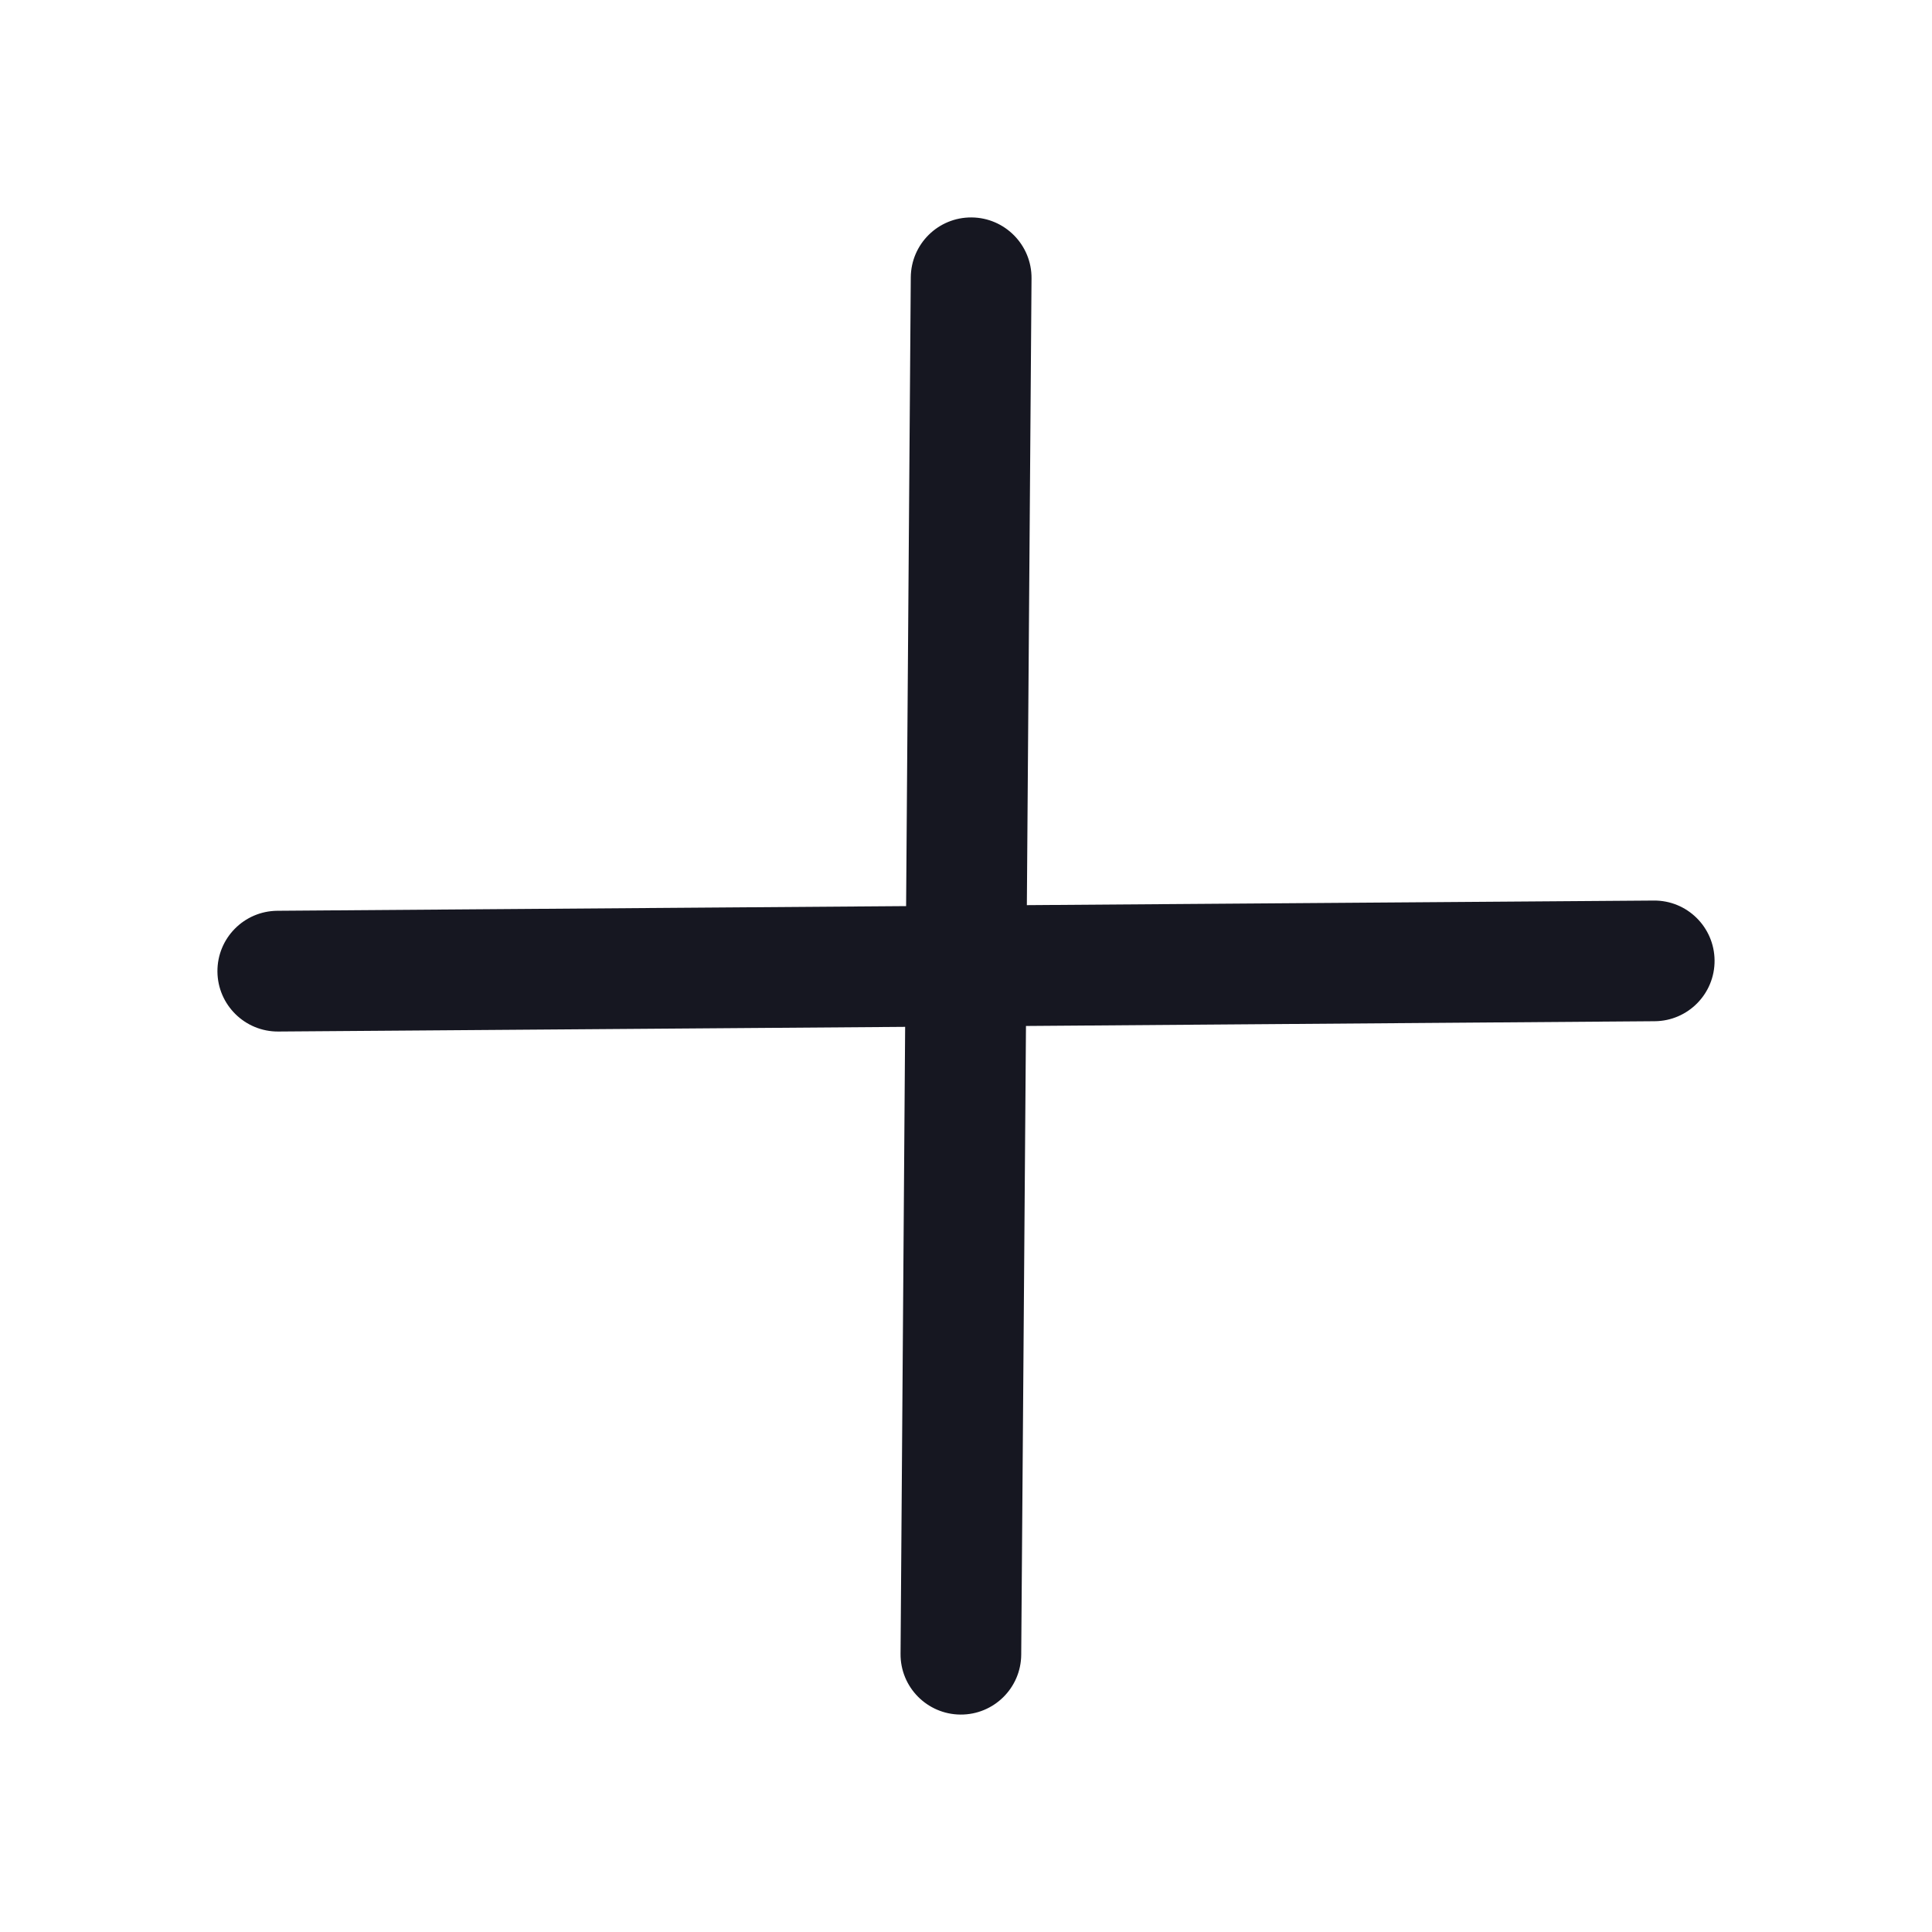
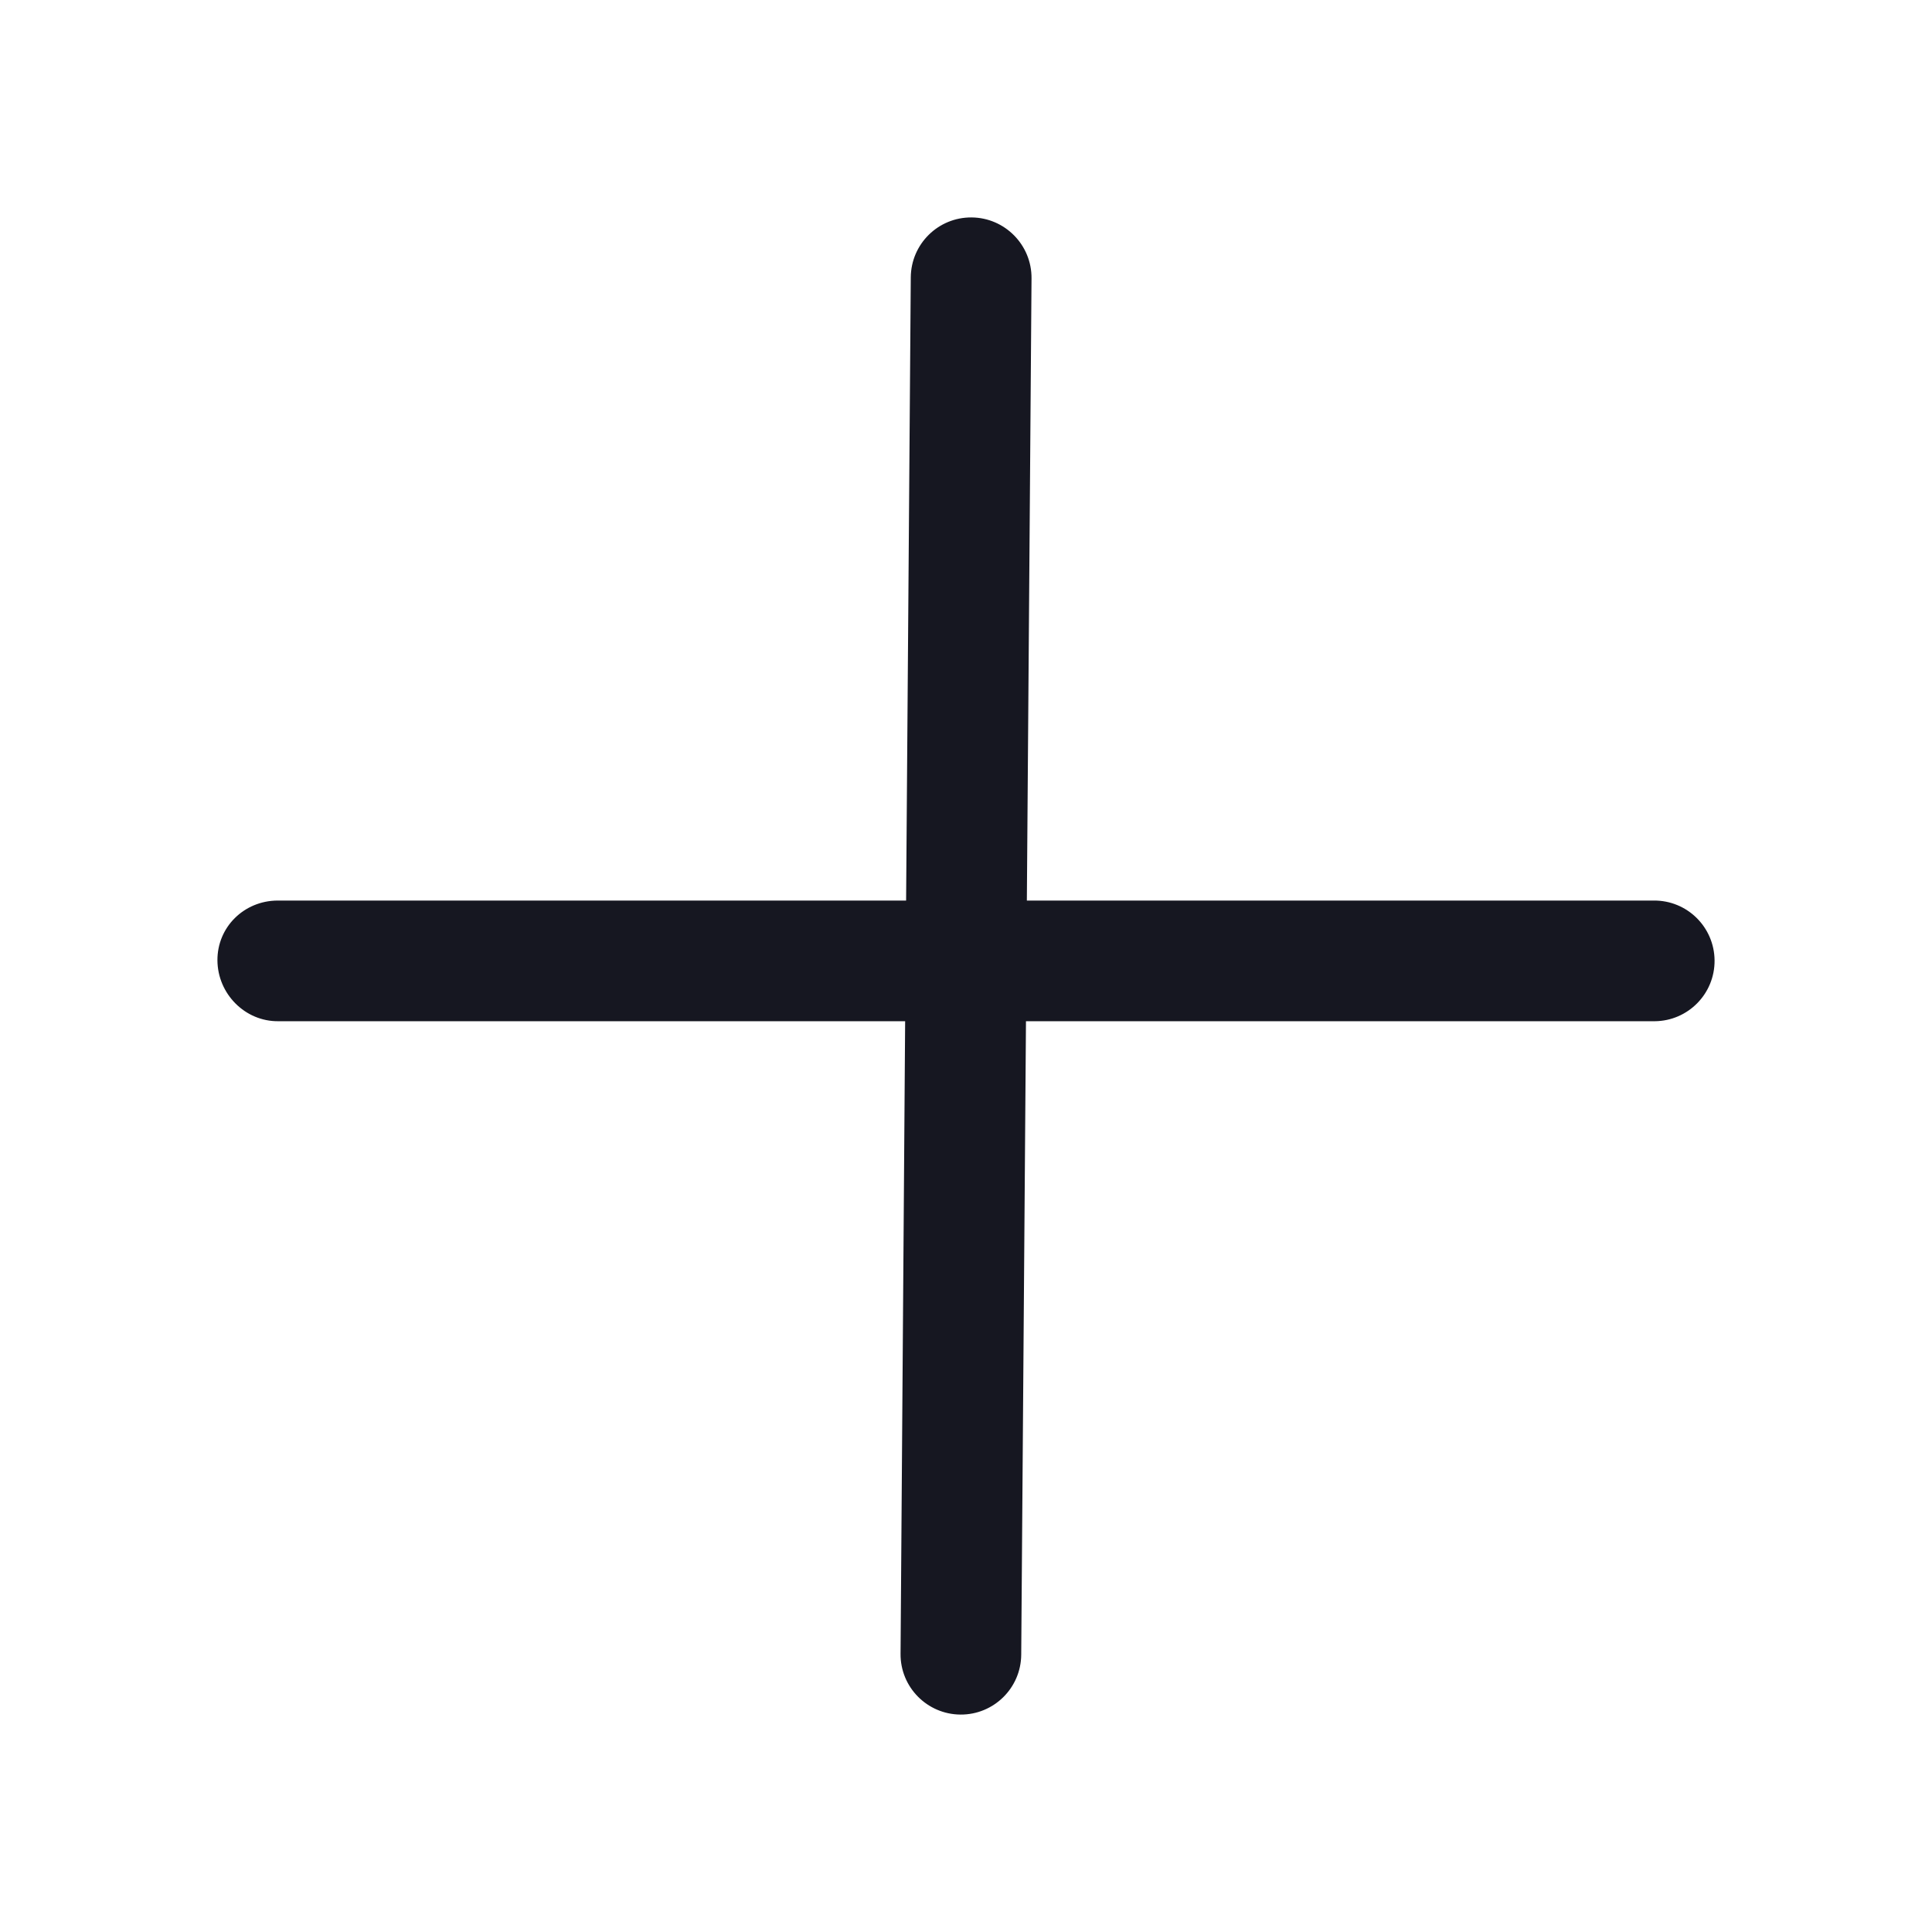
<svg xmlns="http://www.w3.org/2000/svg" width="24" height="24" viewBox="0 0 24 24" fill="none">
-   <path d="M12.814 3.457C12.817 3.043 12.483 2.704 12.069 2.701C11.655 2.698 11.317 3.031 11.314 3.446L11.256 11.256L3.446 11.314C3.031 11.317 2.698 11.655 2.701 12.069C2.704 12.483 3.043 12.817 3.457 12.814L11.244 12.756L11.187 20.543C11.183 20.958 11.517 21.296 11.931 21.299C12.345 21.302 12.683 20.969 12.686 20.555L12.745 12.745L20.555 12.686C20.969 12.683 21.302 12.345 21.299 11.931C21.296 11.517 20.958 11.183 20.543 11.187L12.756 11.244L12.814 3.457Z" fill="#161721" />
+   <path d="M12.814 3.457C12.817 3.043 12.483 2.704 12.069 2.701C11.655 2.698 11.317 3.031 11.314 3.446L11.256 11.187H3.446C3.031 11.19 2.698 11.517 2.701 11.931C2.704 12.345 3.043 12.69 3.457 12.686H11.244L11.187 20.543C11.183 20.958 11.517 21.296 11.931 21.299C12.345 21.302 12.683 20.969 12.686 20.555L12.745 12.686H20.555C20.969 12.683 21.302 12.345 21.299 11.931C21.296 11.517 20.958 11.183 20.543 11.187H12.756L12.814 3.457Z" fill="#161721" />
</svg>
